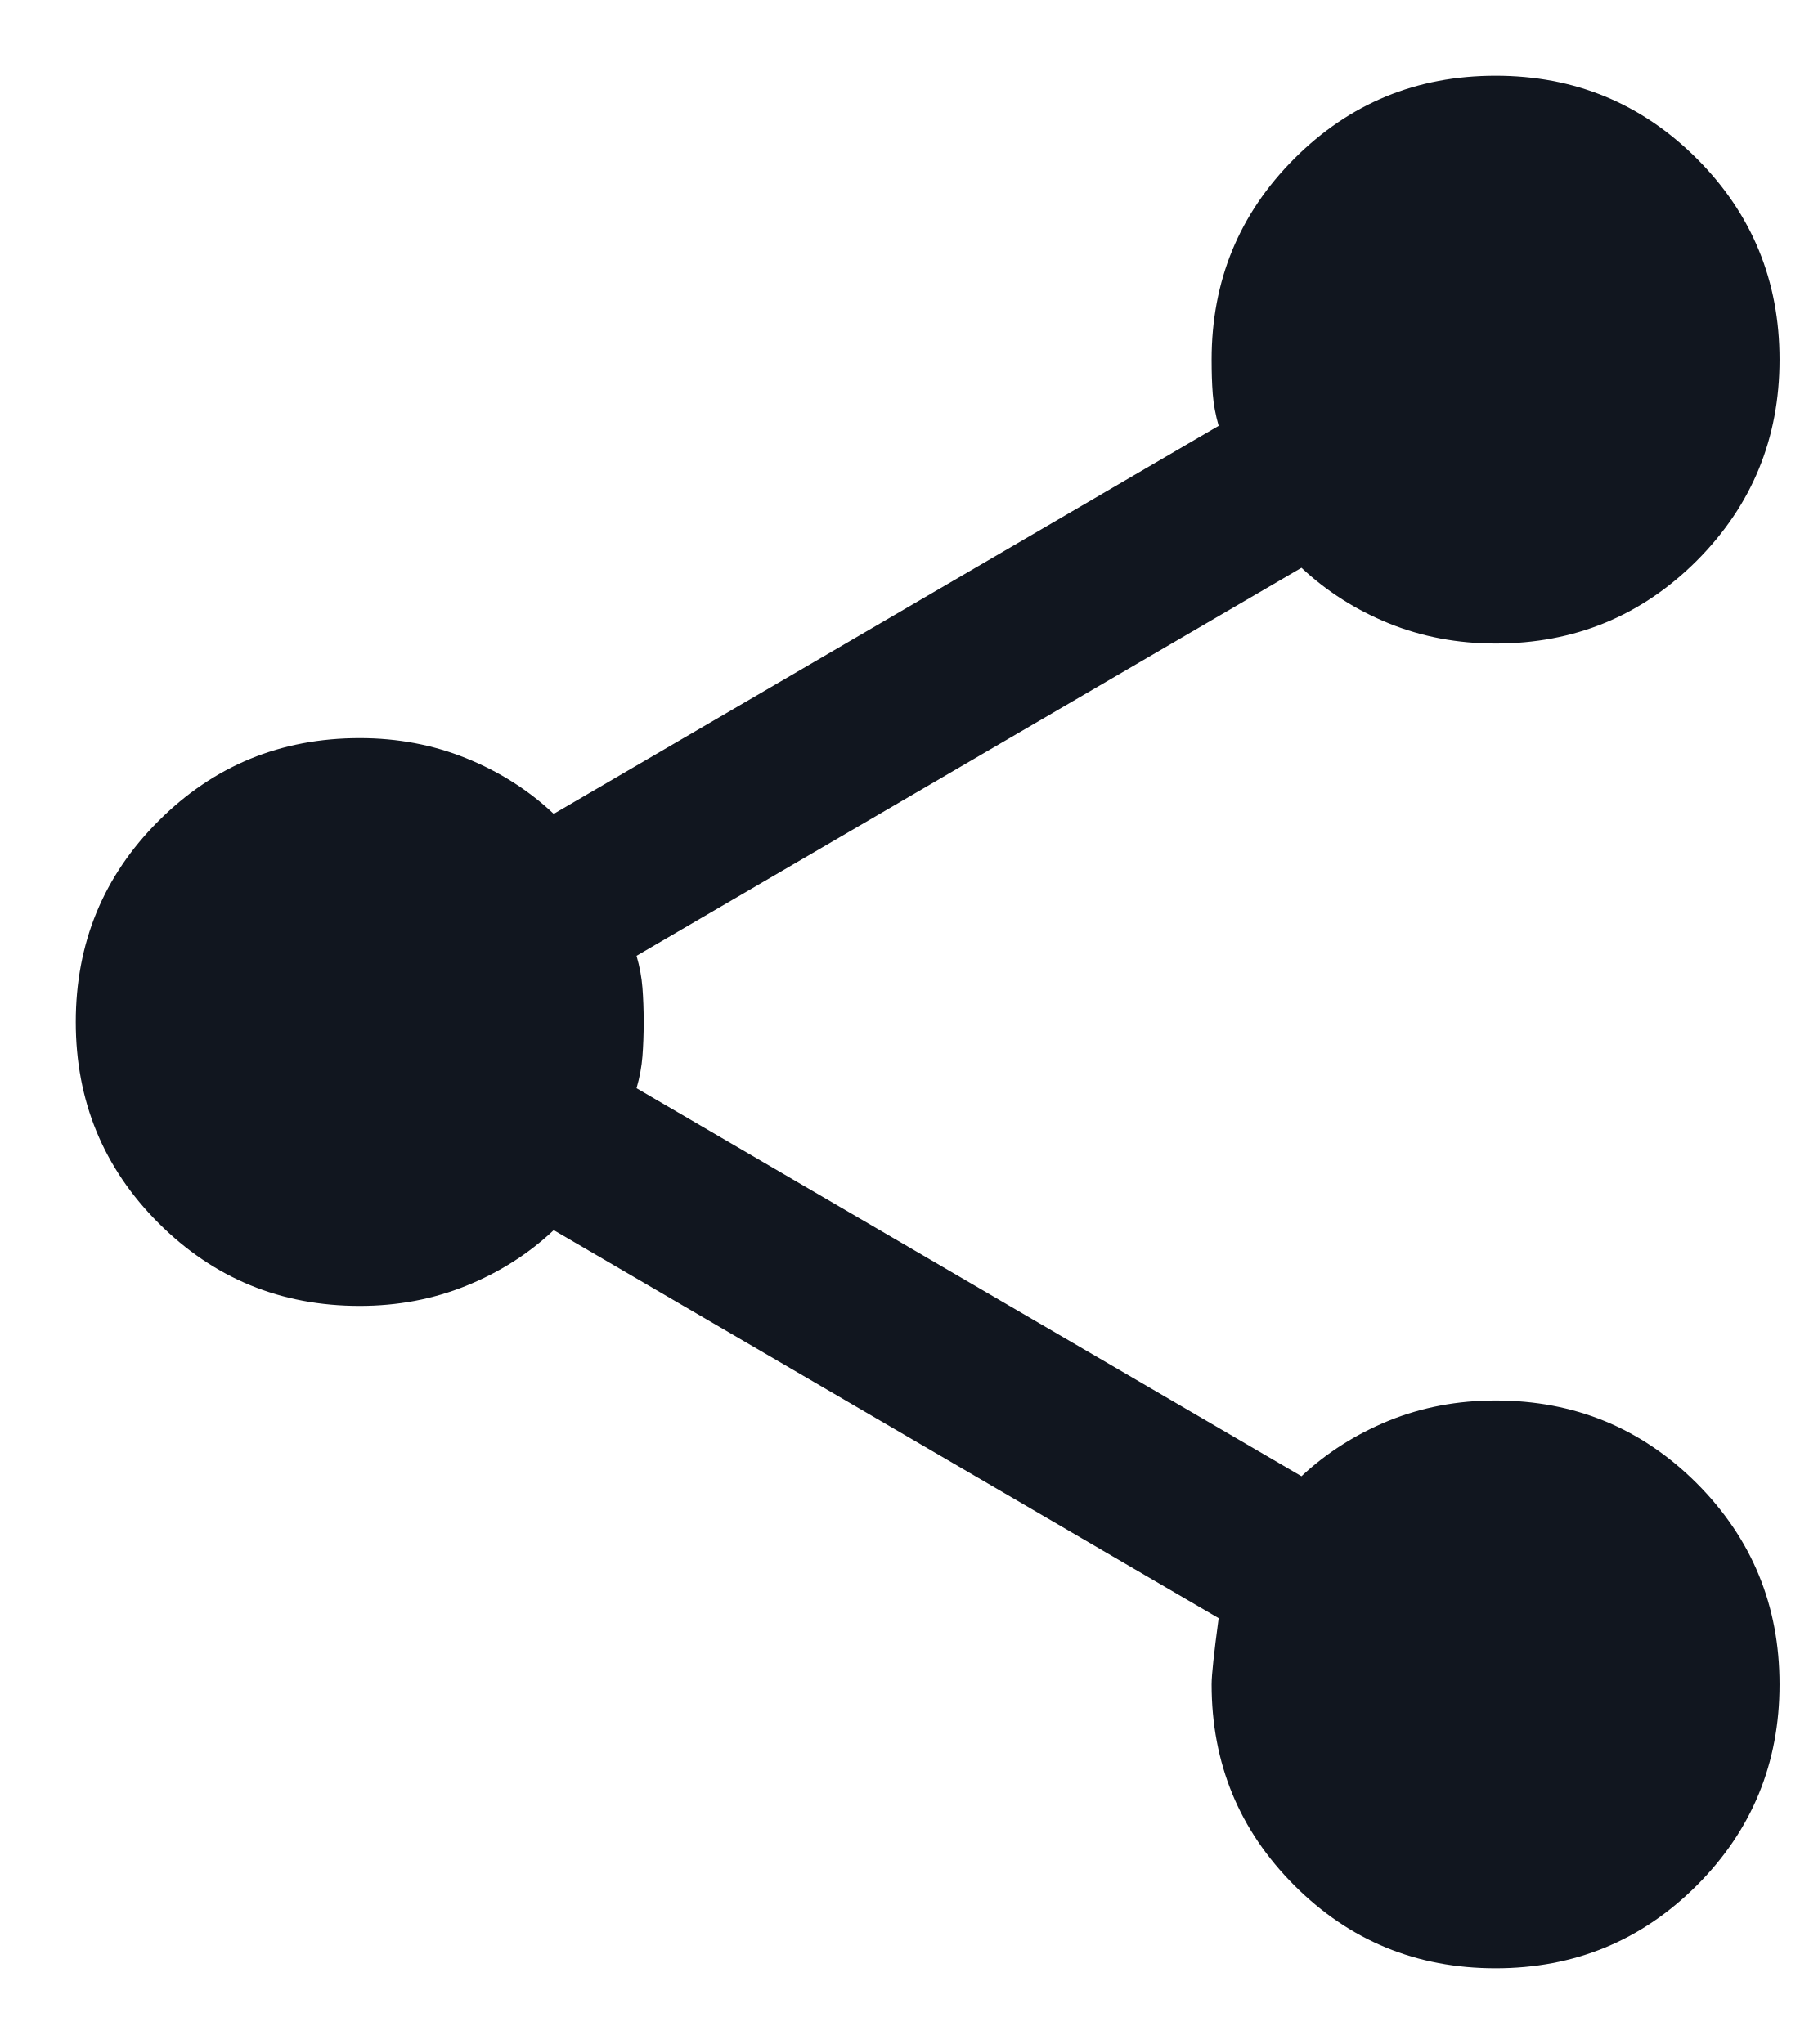
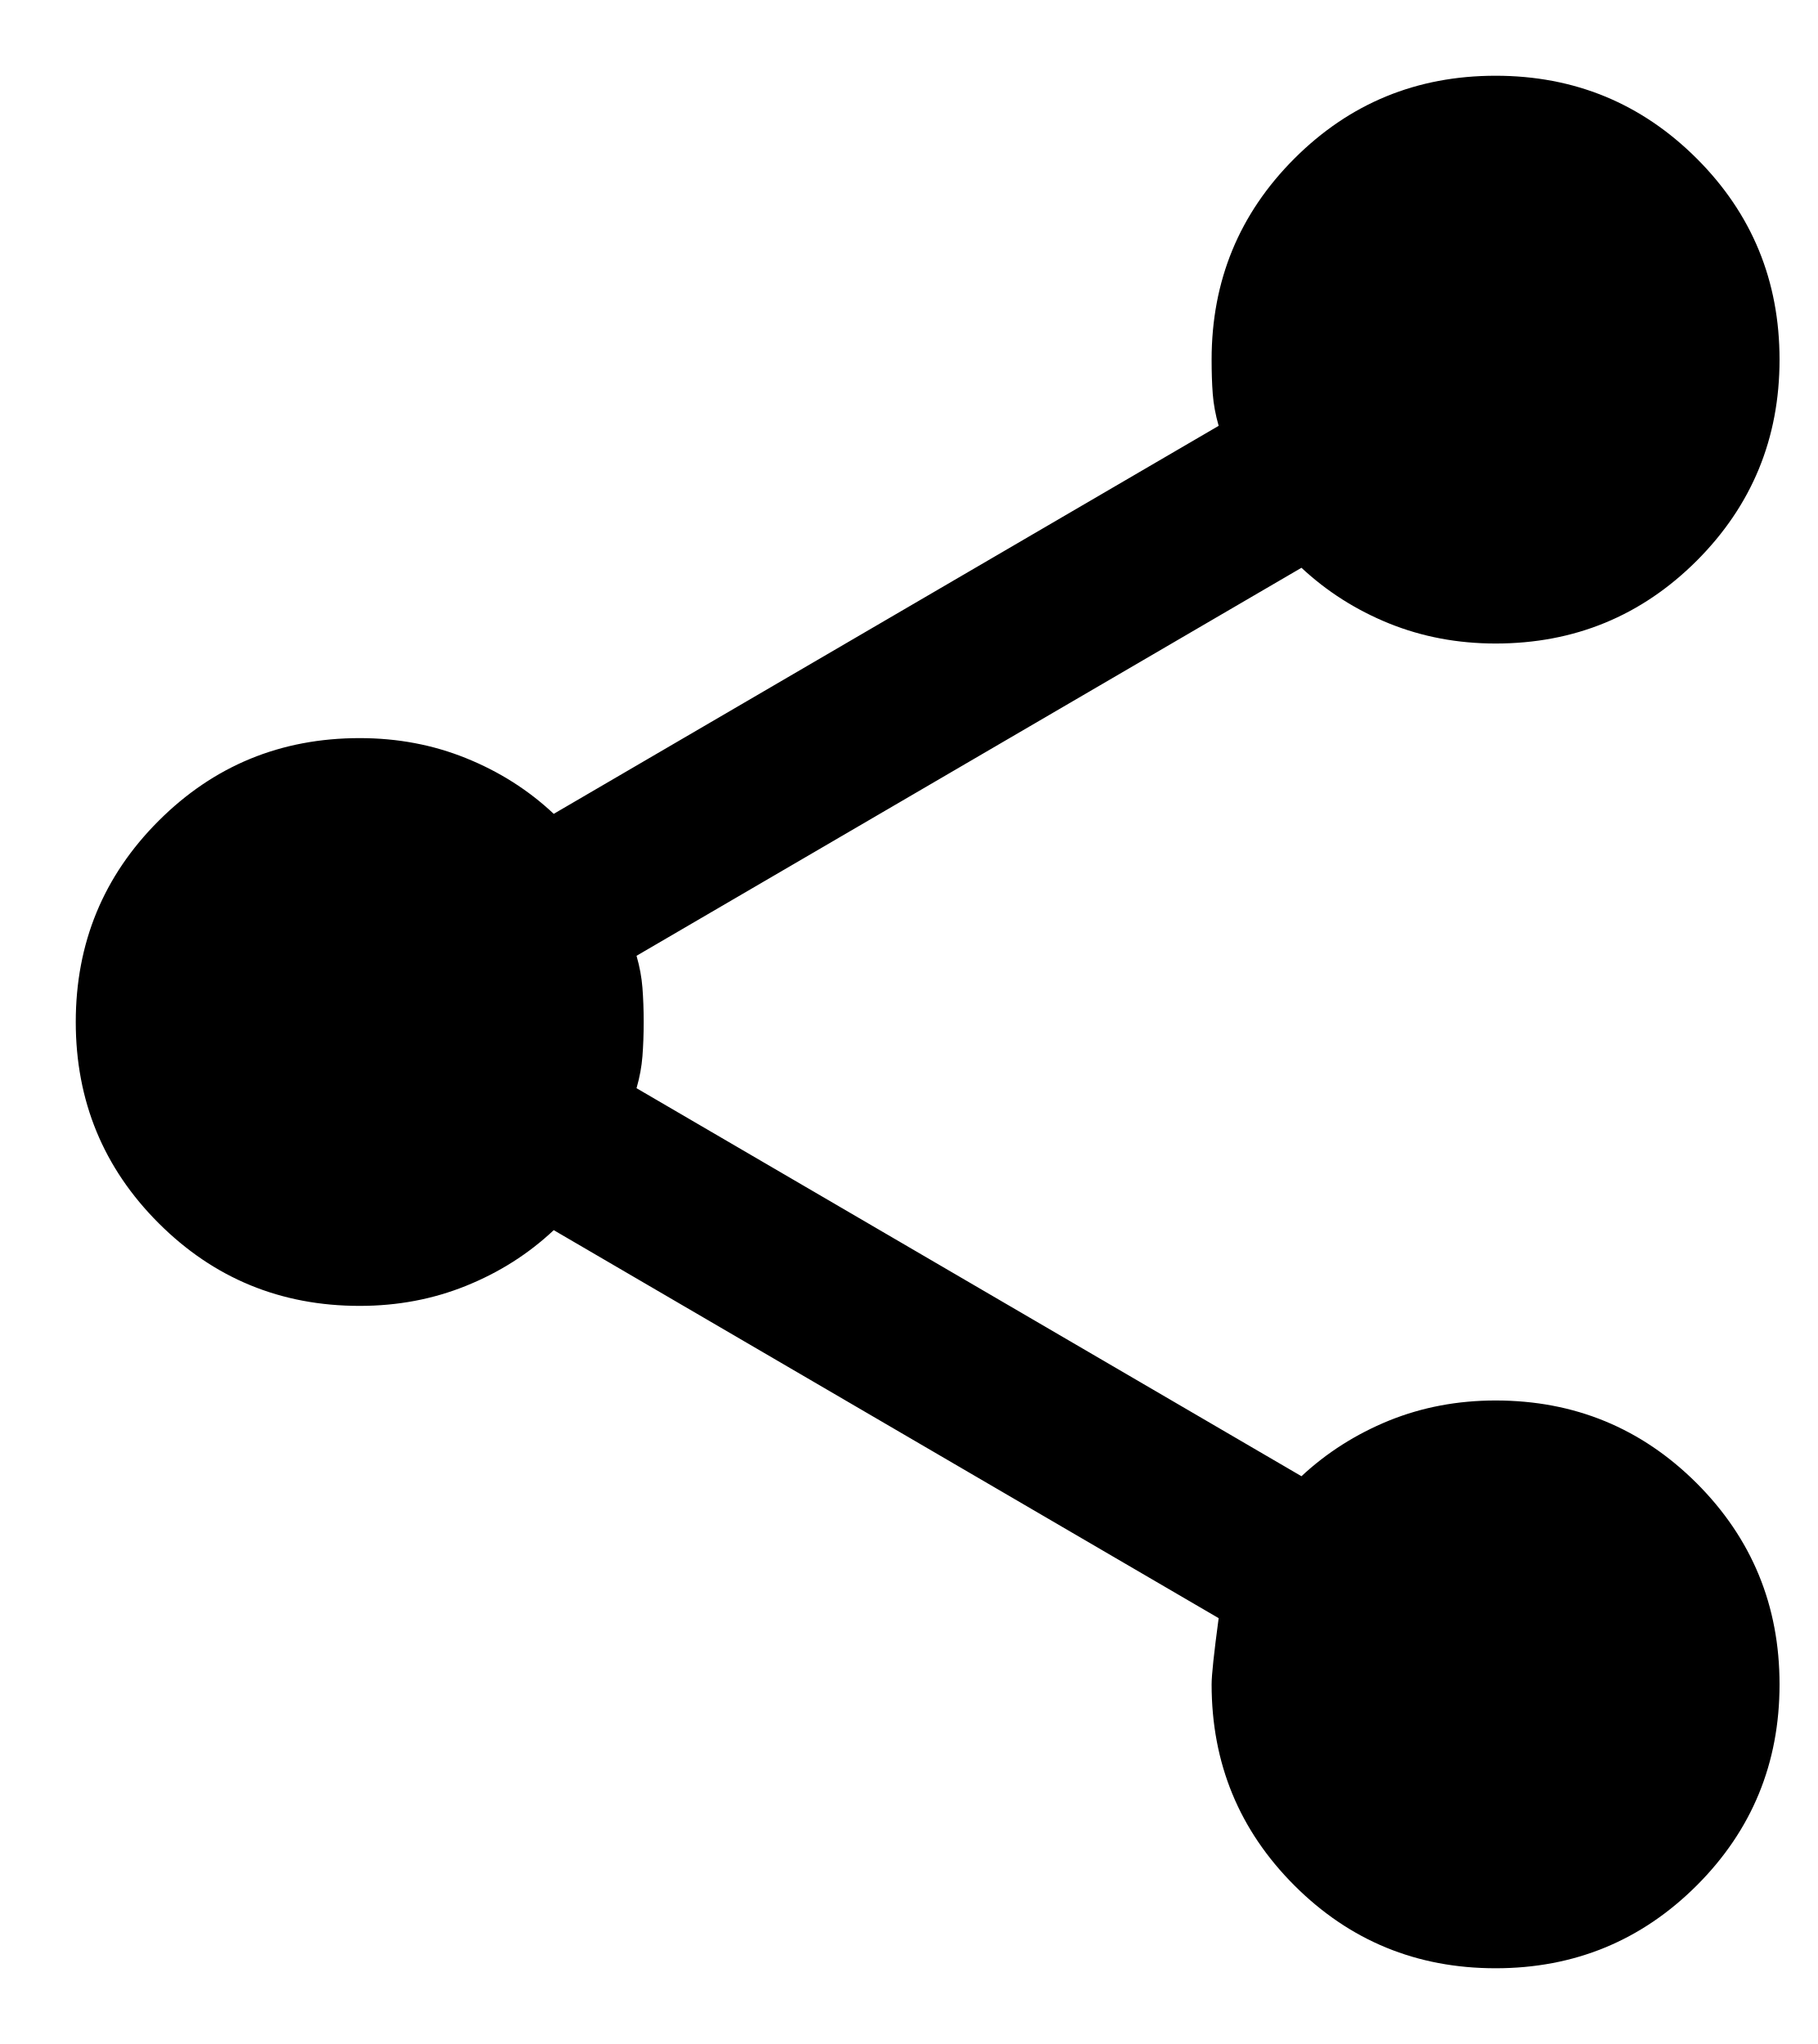
<svg xmlns="http://www.w3.org/2000/svg" width="16" height="18" viewBox="0 0 16 18" fill="none">
-   <path d="M13.167 17.333C12.472 17.333 11.882 17.09 11.396 16.604C10.91 16.118 10.667 15.528 10.667 14.833C10.667 14.75 10.688 14.556 10.729 14.25L4.875 10.833C4.653 11.042 4.396 11.205 4.104 11.323C3.813 11.441 3.5 11.5 3.167 11.5C2.472 11.5 1.882 11.257 1.396 10.771C0.91 10.285 0.667 9.694 0.667 9C0.667 8.306 0.91 7.715 1.396 7.229C1.882 6.743 2.472 6.5 3.167 6.5C3.5 6.5 3.813 6.559 4.104 6.677C4.396 6.795 4.653 6.958 4.875 7.167L10.729 3.75C10.701 3.653 10.684 3.559 10.677 3.469C10.67 3.378 10.667 3.278 10.667 3.167C10.667 2.472 10.91 1.882 11.396 1.396C11.882 0.91 12.472 0.667 13.167 0.667C13.861 0.667 14.451 0.91 14.938 1.396C15.424 1.882 15.667 2.472 15.667 3.167C15.667 3.861 15.424 4.451 14.938 4.938C14.451 5.424 13.861 5.667 13.167 5.667C12.833 5.667 12.521 5.608 12.229 5.49C11.938 5.372 11.681 5.208 11.458 5L5.604 8.417C5.632 8.514 5.649 8.608 5.656 8.698C5.663 8.788 5.667 8.889 5.667 9C5.667 9.111 5.663 9.212 5.656 9.302C5.649 9.392 5.632 9.486 5.604 9.583L11.458 13C11.681 12.792 11.938 12.629 12.229 12.51C12.521 12.392 12.833 12.333 13.167 12.333C13.861 12.333 14.451 12.576 14.938 13.062C15.424 13.549 15.667 14.139 15.667 14.833C15.667 15.528 15.424 16.118 14.938 16.604C14.451 17.09 13.861 17.333 13.167 17.333Z" fill="#11161F" />
+   <path d="M13.167 17.333C12.472 17.333 11.882 17.09 11.396 16.604C10.91 16.118 10.667 15.528 10.667 14.833C10.667 14.75 10.688 14.556 10.729 14.25L4.875 10.833C4.653 11.042 4.396 11.205 4.104 11.323C3.813 11.441 3.5 11.5 3.167 11.5C2.472 11.5 1.882 11.257 1.396 10.771C0.91 10.285 0.667 9.694 0.667 9C0.667 8.306 0.91 7.715 1.396 7.229C1.882 6.743 2.472 6.5 3.167 6.5C3.5 6.5 3.813 6.559 4.104 6.677C4.396 6.795 4.653 6.958 4.875 7.167L10.729 3.75C10.701 3.653 10.684 3.559 10.677 3.469C10.67 3.378 10.667 3.278 10.667 3.167C10.667 2.472 10.91 1.882 11.396 1.396C11.882 0.91 12.472 0.667 13.167 0.667C13.861 0.667 14.451 0.91 14.938 1.396C15.424 1.882 15.667 2.472 15.667 3.167C15.667 3.861 15.424 4.451 14.938 4.938C14.451 5.424 13.861 5.667 13.167 5.667C12.833 5.667 12.521 5.608 12.229 5.49C11.938 5.372 11.681 5.208 11.458 5L5.604 8.417C5.632 8.514 5.649 8.608 5.656 8.698C5.663 8.788 5.667 8.889 5.667 9C5.667 9.111 5.663 9.212 5.656 9.302C5.649 9.392 5.632 9.486 5.604 9.583L11.458 13C11.681 12.792 11.938 12.629 12.229 12.51C12.521 12.392 12.833 12.333 13.167 12.333C13.861 12.333 14.451 12.576 14.938 13.062C15.424 13.549 15.667 14.139 15.667 14.833C15.667 15.528 15.424 16.118 14.938 16.604C14.451 17.09 13.861 17.333 13.167 17.333Z" fill="#000" />
</svg>
